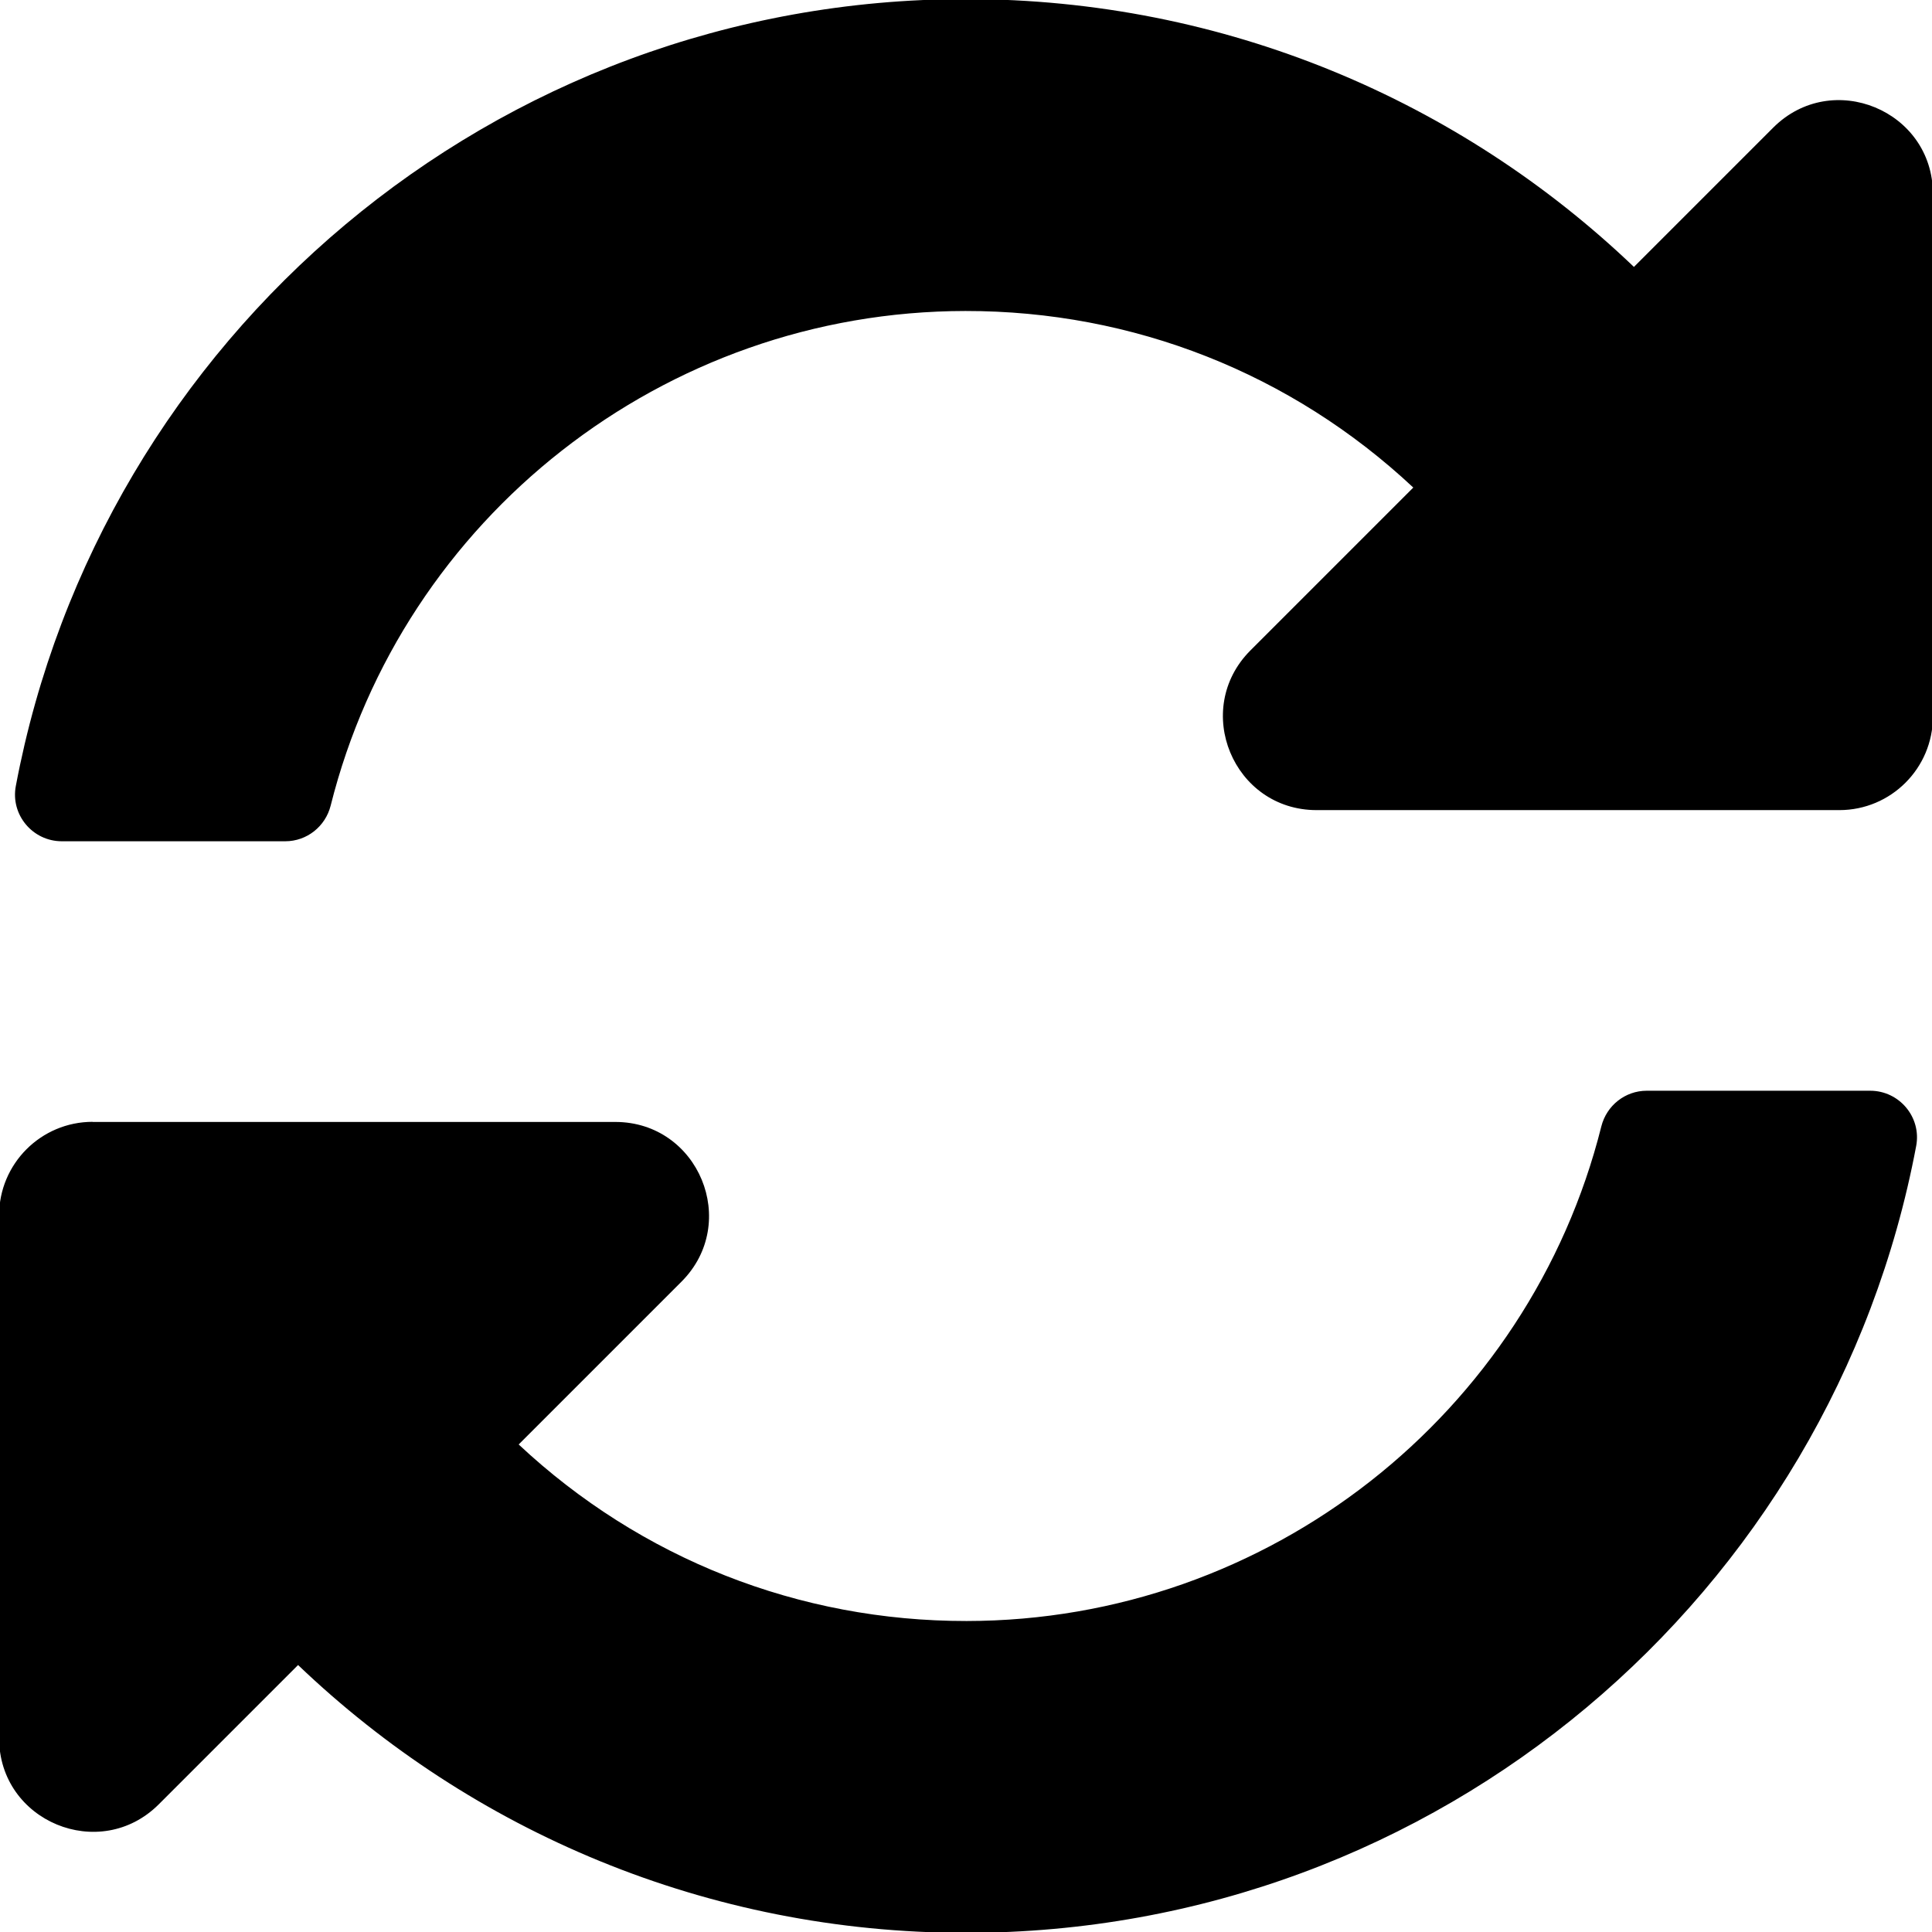
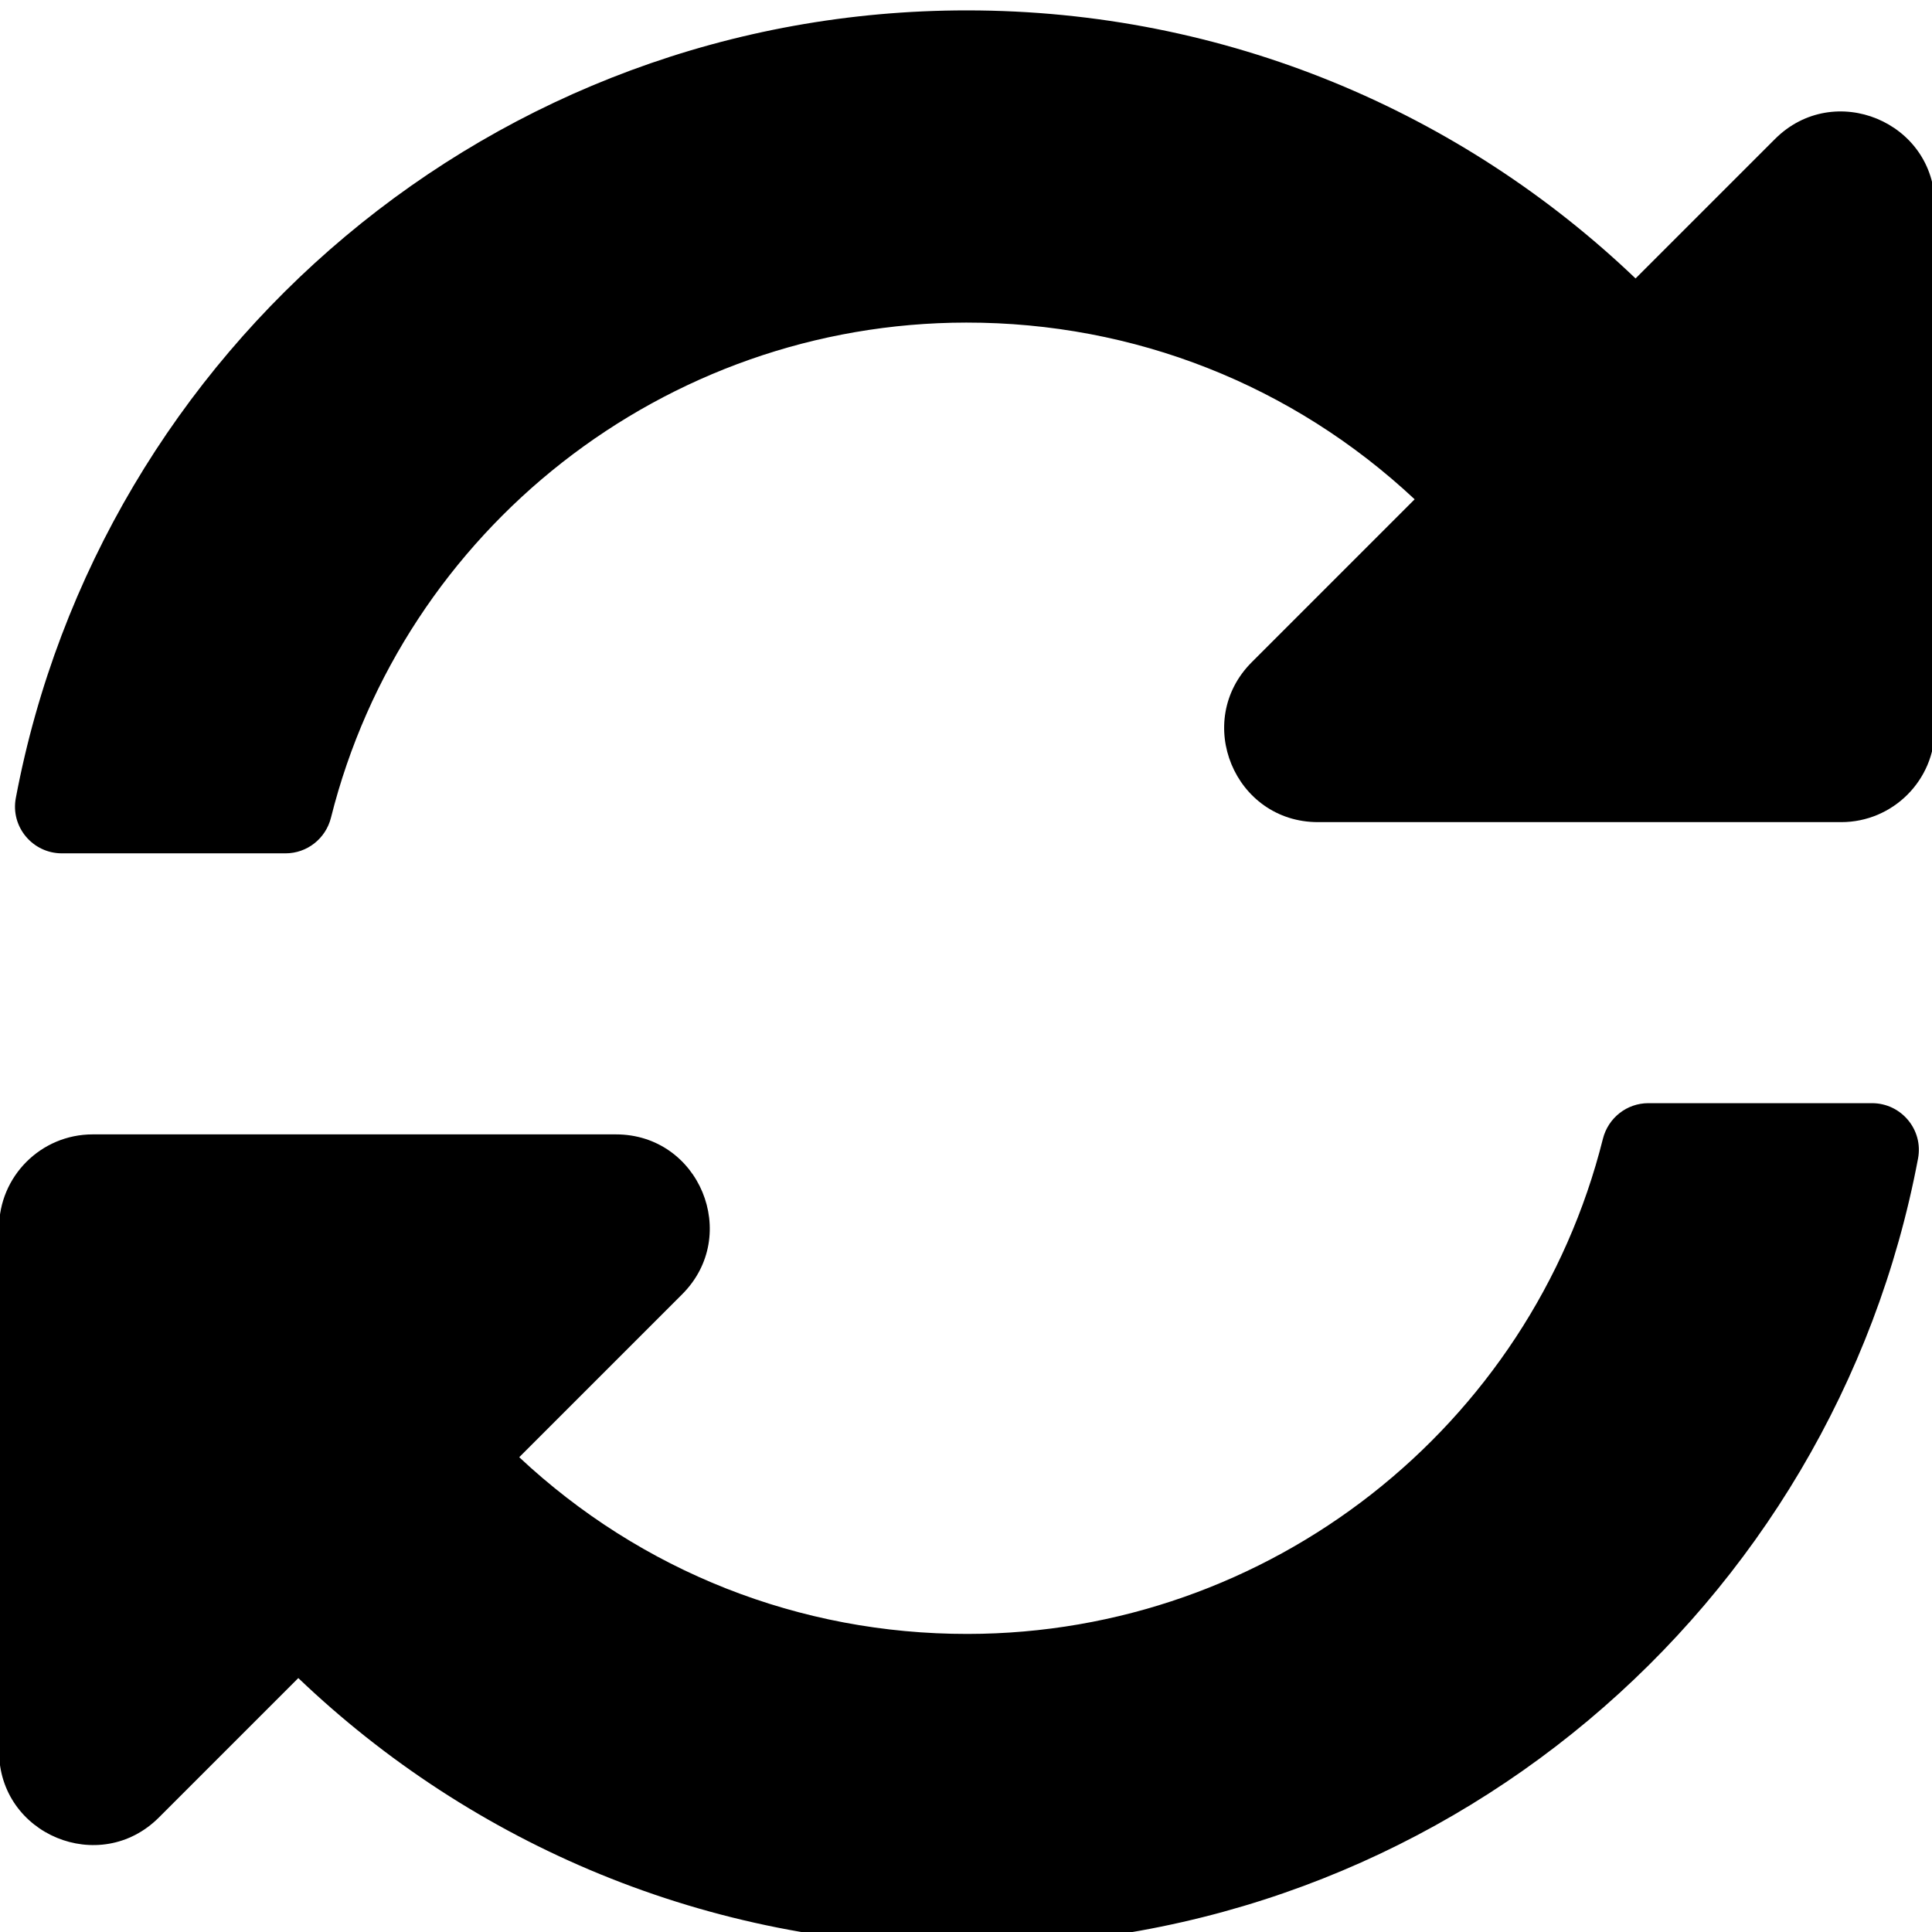
<svg xmlns="http://www.w3.org/2000/svg" version="1.1" width="32" height="32" viewBox="0 0 32 32">
-   <path d="M23.408 8.075c-2.019-1.89-4.639-2.927-7.418-2.924-5.002 0.004-9.321 3.434-10.513 8.192-0.087 0.346-0.395 0.591-0.752 0.591h-3.701c-0.484 0-0.852-0.44-0.762-0.915 1.397-7.42 7.912-13.034 15.738-13.034 4.291 0 8.188 1.688 11.063 4.436l2.306-2.306c0.976-0.976 2.646-0.285 2.646 1.096v8.657c0 0.856-0.694 1.55-1.55 1.55h-8.657c-1.381 0-2.072-1.669-1.096-2.646l2.696-2.696zM1.534 18.583h8.657c1.381 0 2.072 1.669 1.096 2.646l-2.696 2.696c2.019 1.89 4.639 2.927 7.419 2.924 5-0.004 9.32-3.432 10.513-8.192 0.087-0.346 0.395-0.591 0.752-0.591h3.701c0.484 0 0.852 0.44 0.762 0.915-1.397 7.42-7.912 13.033-15.738 13.033-4.291 0-8.188-1.688-11.063-4.436l-2.306 2.306c-0.976 0.976-2.646 0.285-2.646-1.096v-8.657c0-0.856 0.694-1.55 1.55-1.55z" />
+   <path d="M23.431 8.27c-2.021-1.892-4.643-2.929-7.426-2.927-5.007 0.004-9.33 3.438-10.523 8.2-0.087 0.347-0.396 0.591-0.753 0.591h-3.704c-0.485 0-0.853-0.44-0.763-0.916 1.399-7.427 7.92-13.046 15.754-13.046 4.295 0 8.196 1.69 11.074 4.44l2.309-2.309c0.977-0.977 2.648-0.285 2.648 1.097v8.666c0 0.857-0.695 1.551-1.551 1.551h-8.666c-1.382 0-2.074-1.671-1.097-2.649l2.699-2.699zM1.536 18.789h8.666c1.382 0 2.074 1.671 1.097 2.648l-2.699 2.699c2.021 1.892 4.644 2.93 7.426 2.927 5.004-0.004 9.329-3.435 10.523-8.2 0.087-0.347 0.396-0.591 0.753-0.591h3.704c0.485 0 0.853 0.44 0.763 0.916-1.399 7.427-7.92 13.046-15.754 13.046-4.295 0-8.196-1.69-11.074-4.44l-2.309 2.309c-0.977 0.977-2.648 0.285-2.648-1.097v-8.666c0-0.857 0.695-1.551 1.551-1.551z" />
</svg>
